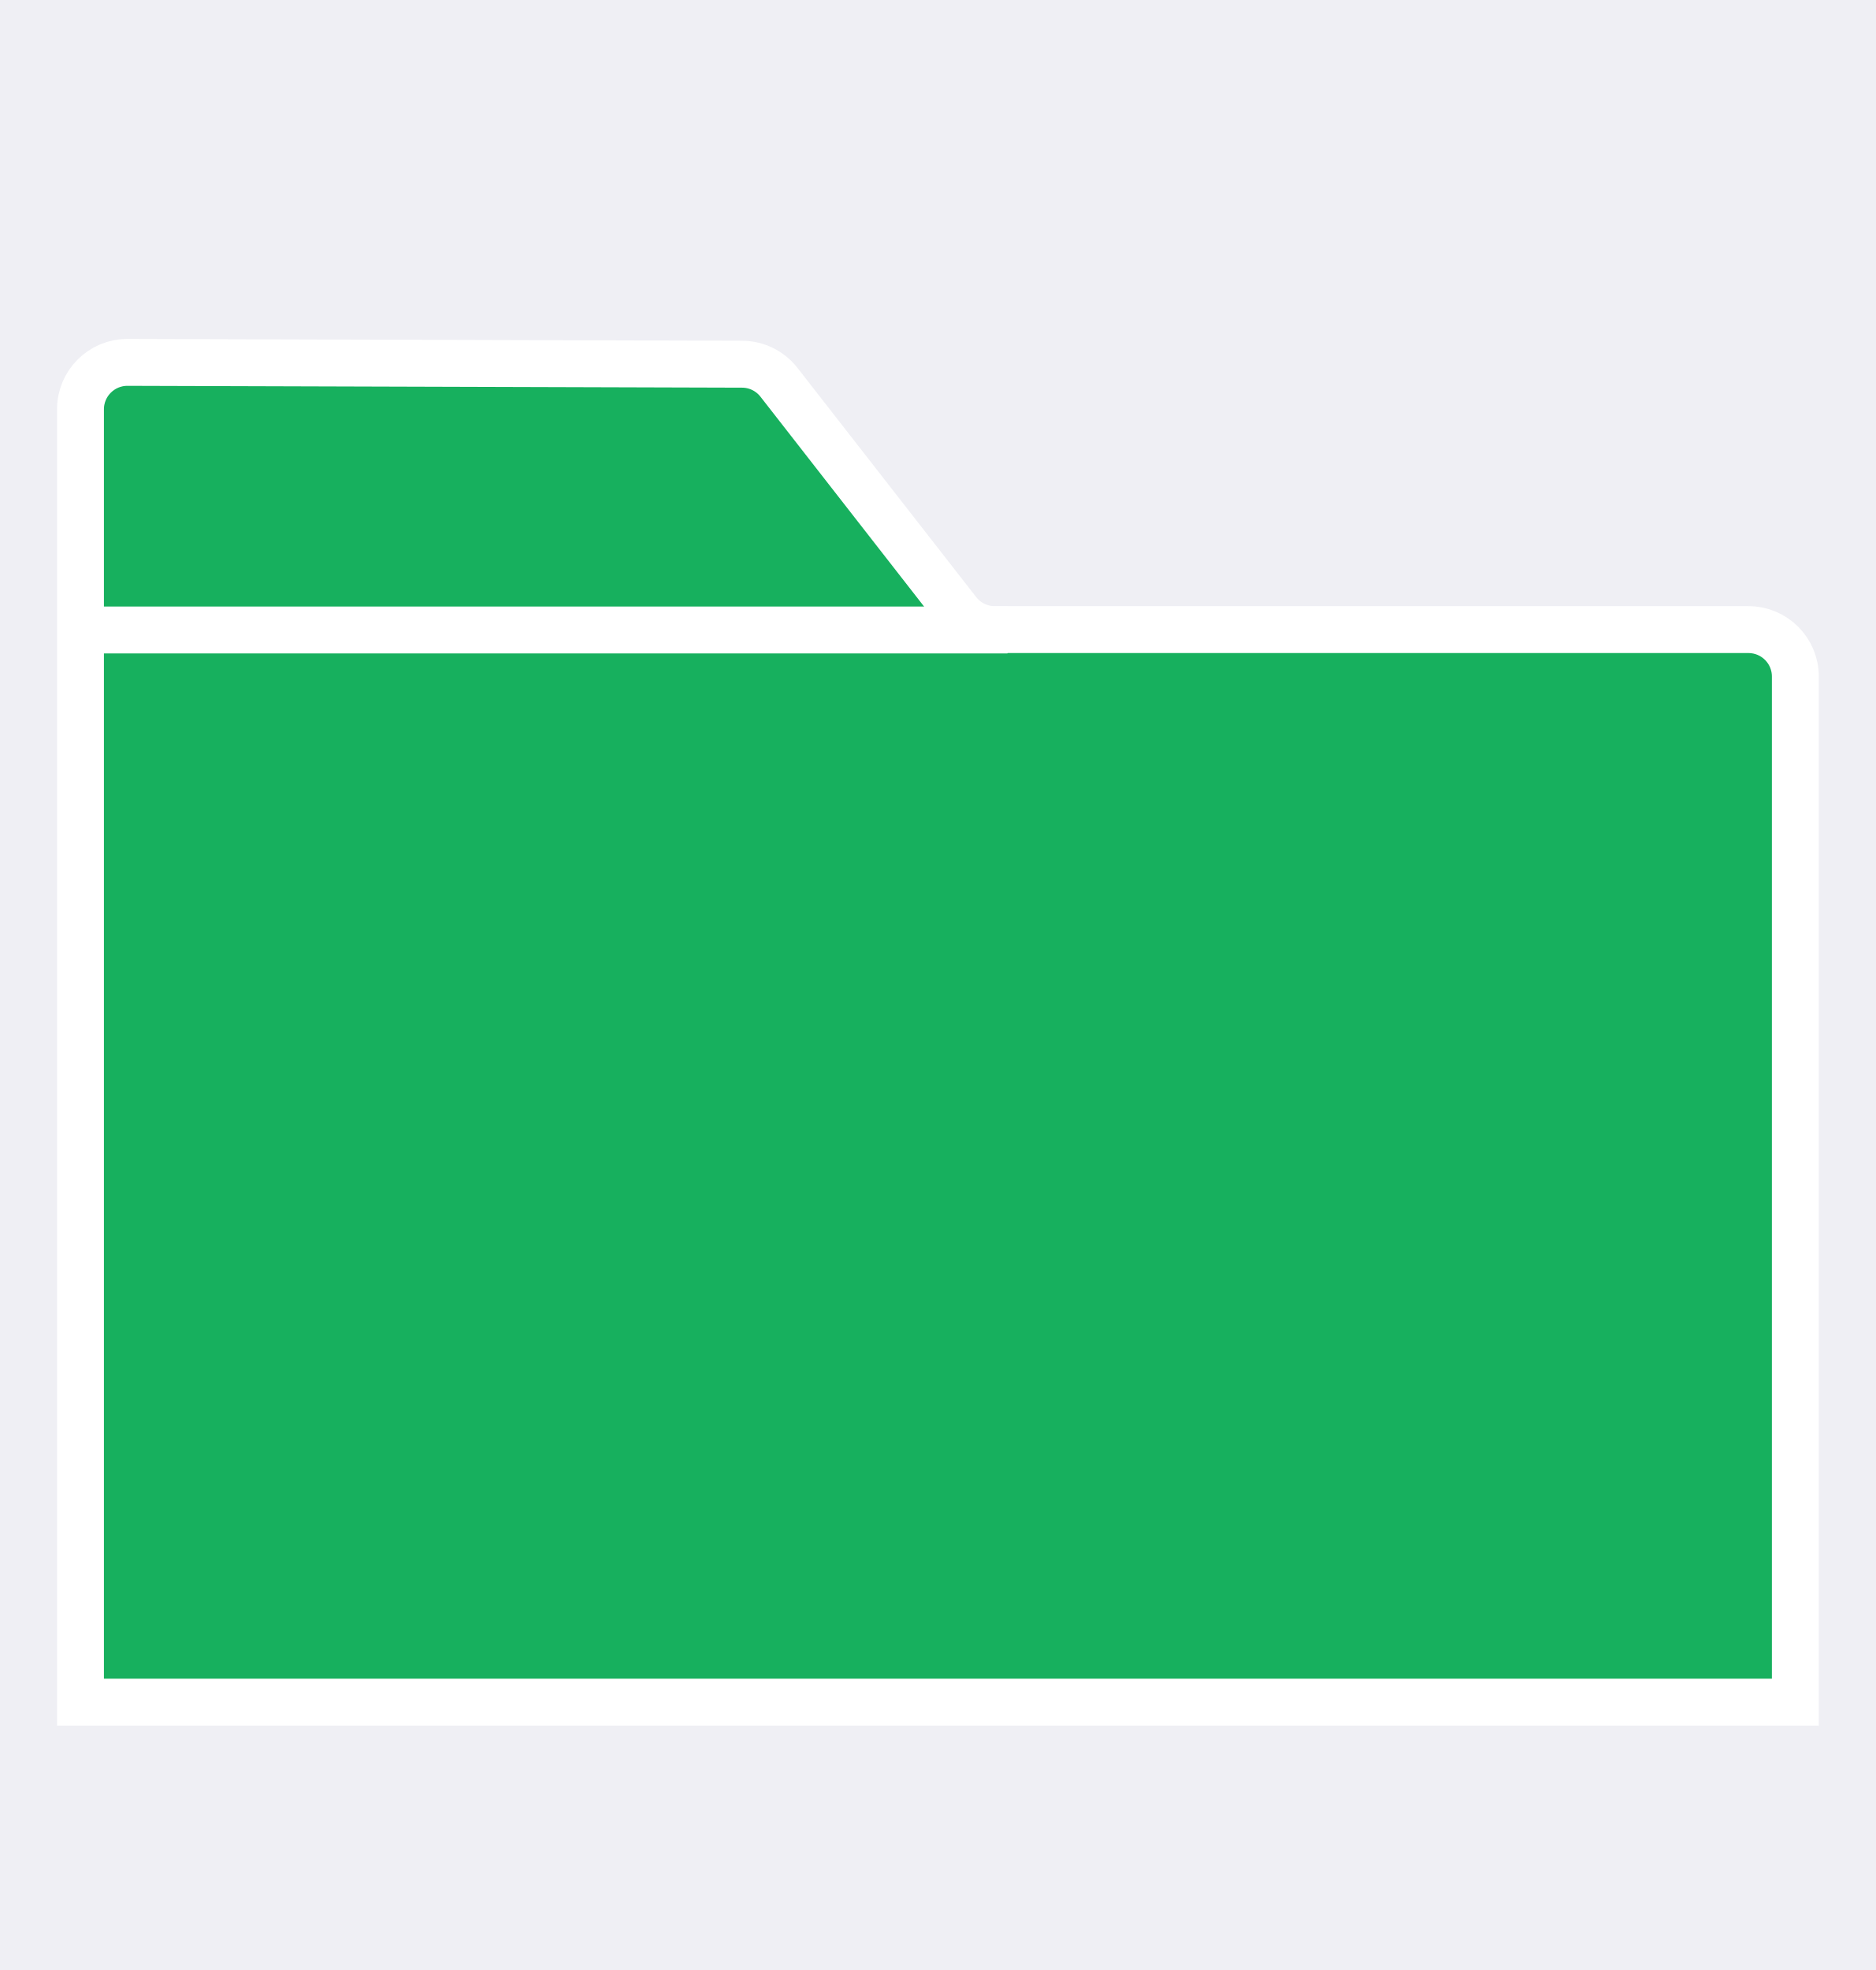
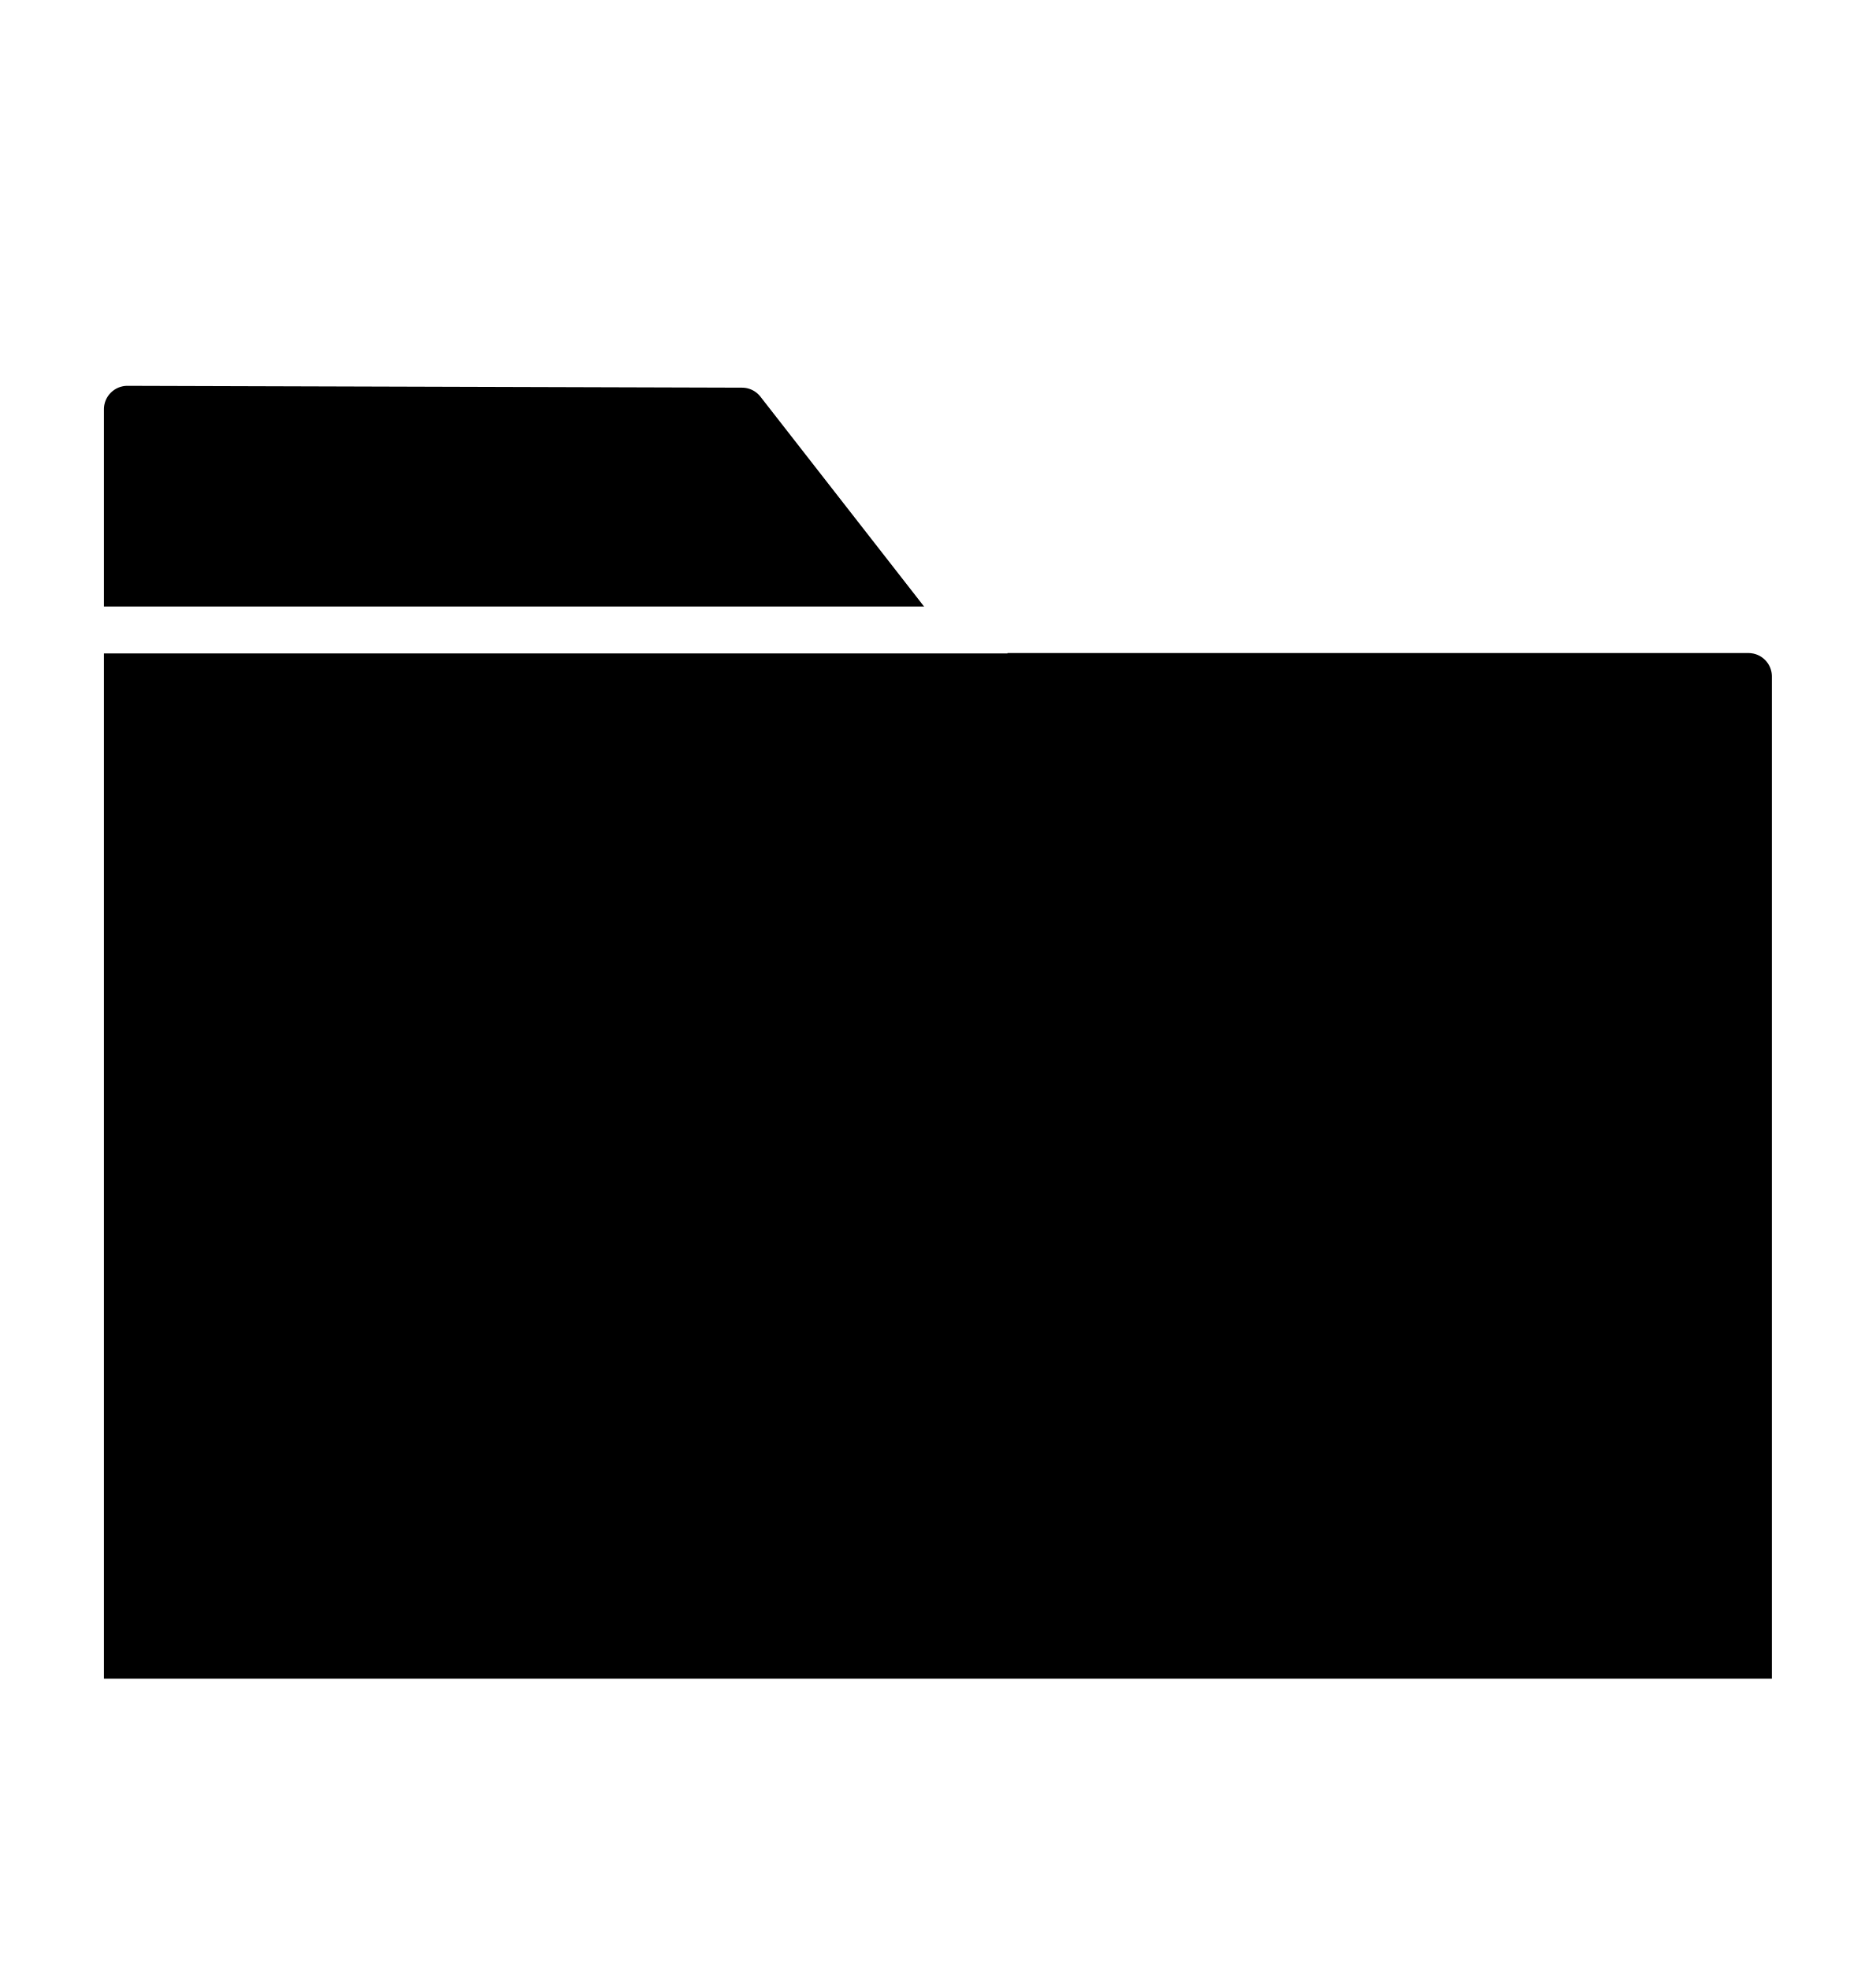
<svg xmlns="http://www.w3.org/2000/svg" width="40" height="42" viewBox="0 0 40 42">
  <g fill="none" fill-rule="evenodd">
-     <path fill="#EFEFF4" d="M0 0H4823V3877H0z" transform="translate(-1761 -3612)" />
+     <path fill="#FFF" d="M0 0H4823V3877H0z" transform="translate(-1761 -3612)" />
    <path d="M1761 3612H1801V3654H1761z" transform="translate(-1761 -3612)" />
    <g stroke="#FFF">
-       <path fill="#17B05E" d="M.716 29.29V1.726c0-.552.448-1 1-1h.003l13.104.039c.307 0 .597.143.786.385l3.812 4.888c.189.243.48.385.788.385h16.072c.552 0 1 .447 1 1V29.29h0H.716z" transform="translate(-1761 -3612) translate(1762 3619)" />
+       <path fill="currentColor" d="M.716 29.29V1.726c0-.552.448-1 1-1h.003l13.104.039c.307 0 .597.143.786.385l3.812 4.888c.189.243.48.385.788.385h16.072c.552 0 1 .447 1 1V29.29h0H.716z" transform="translate(-1761 -3612) translate(1762 3619)" />
      <path d="M0.656 6.431L20.482 6.431" transform="translate(-1761 -3612) translate(1762 3619)" />
    </g>
  </g>
</svg>
